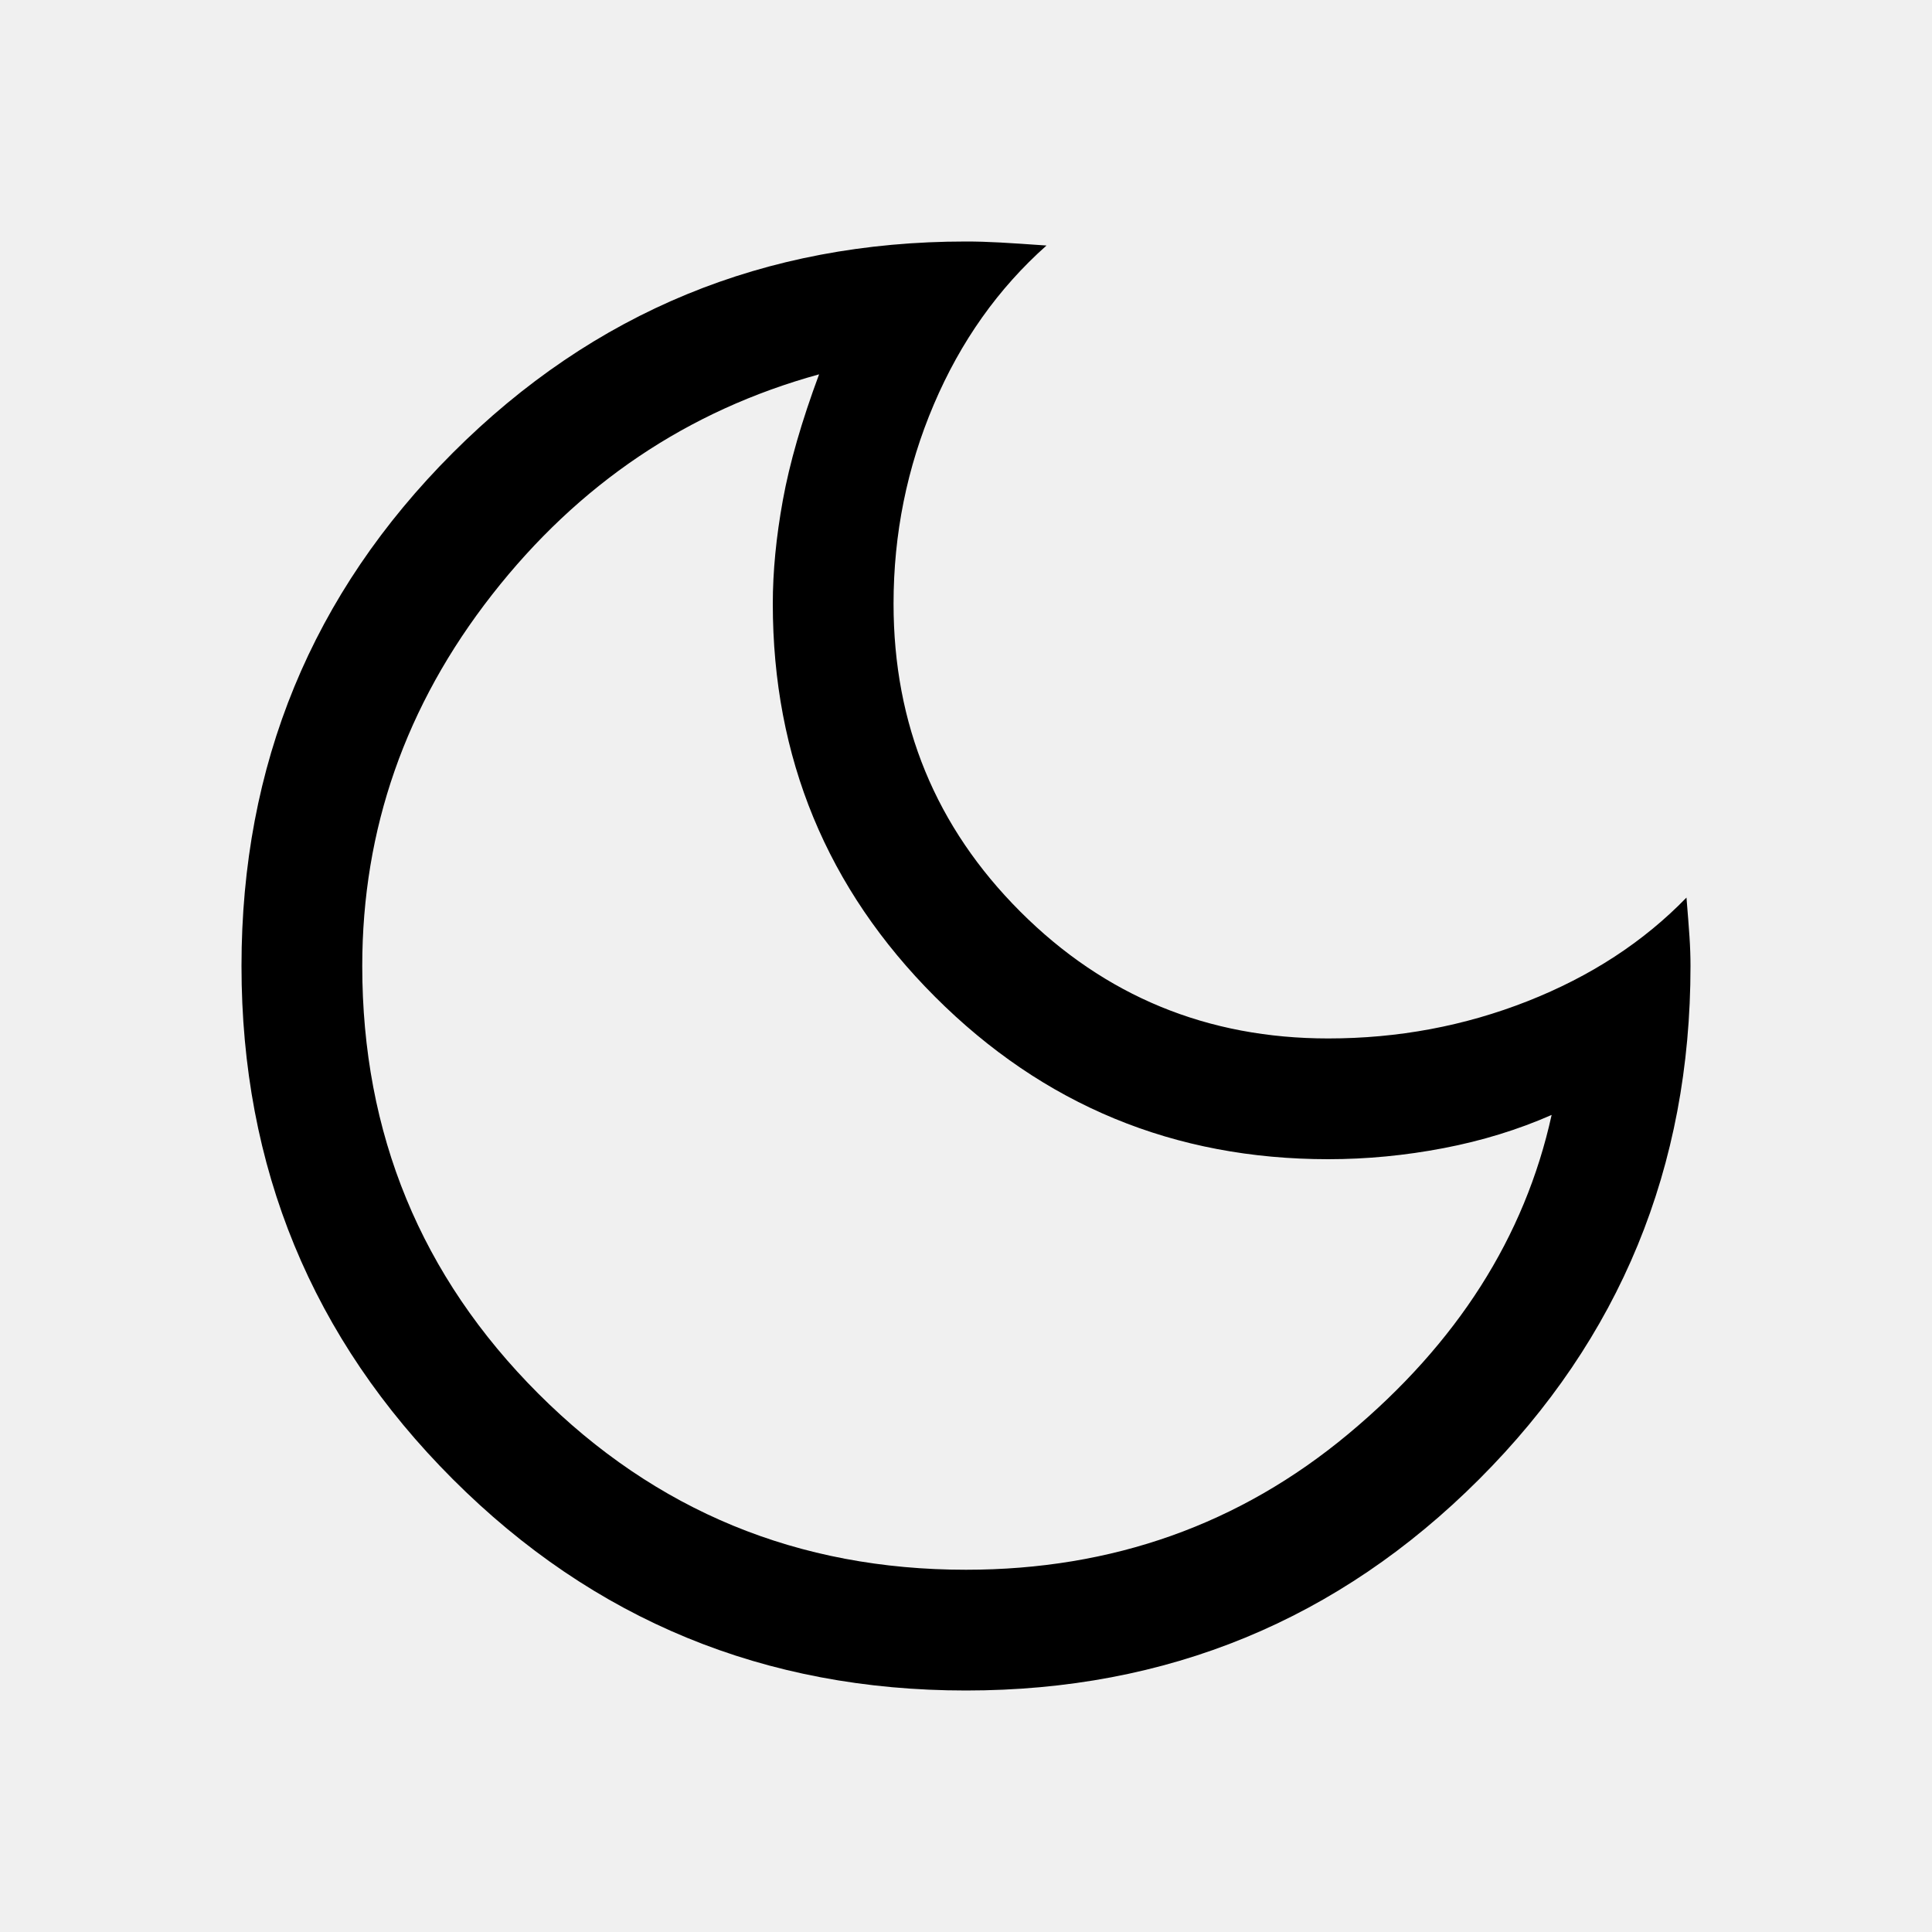
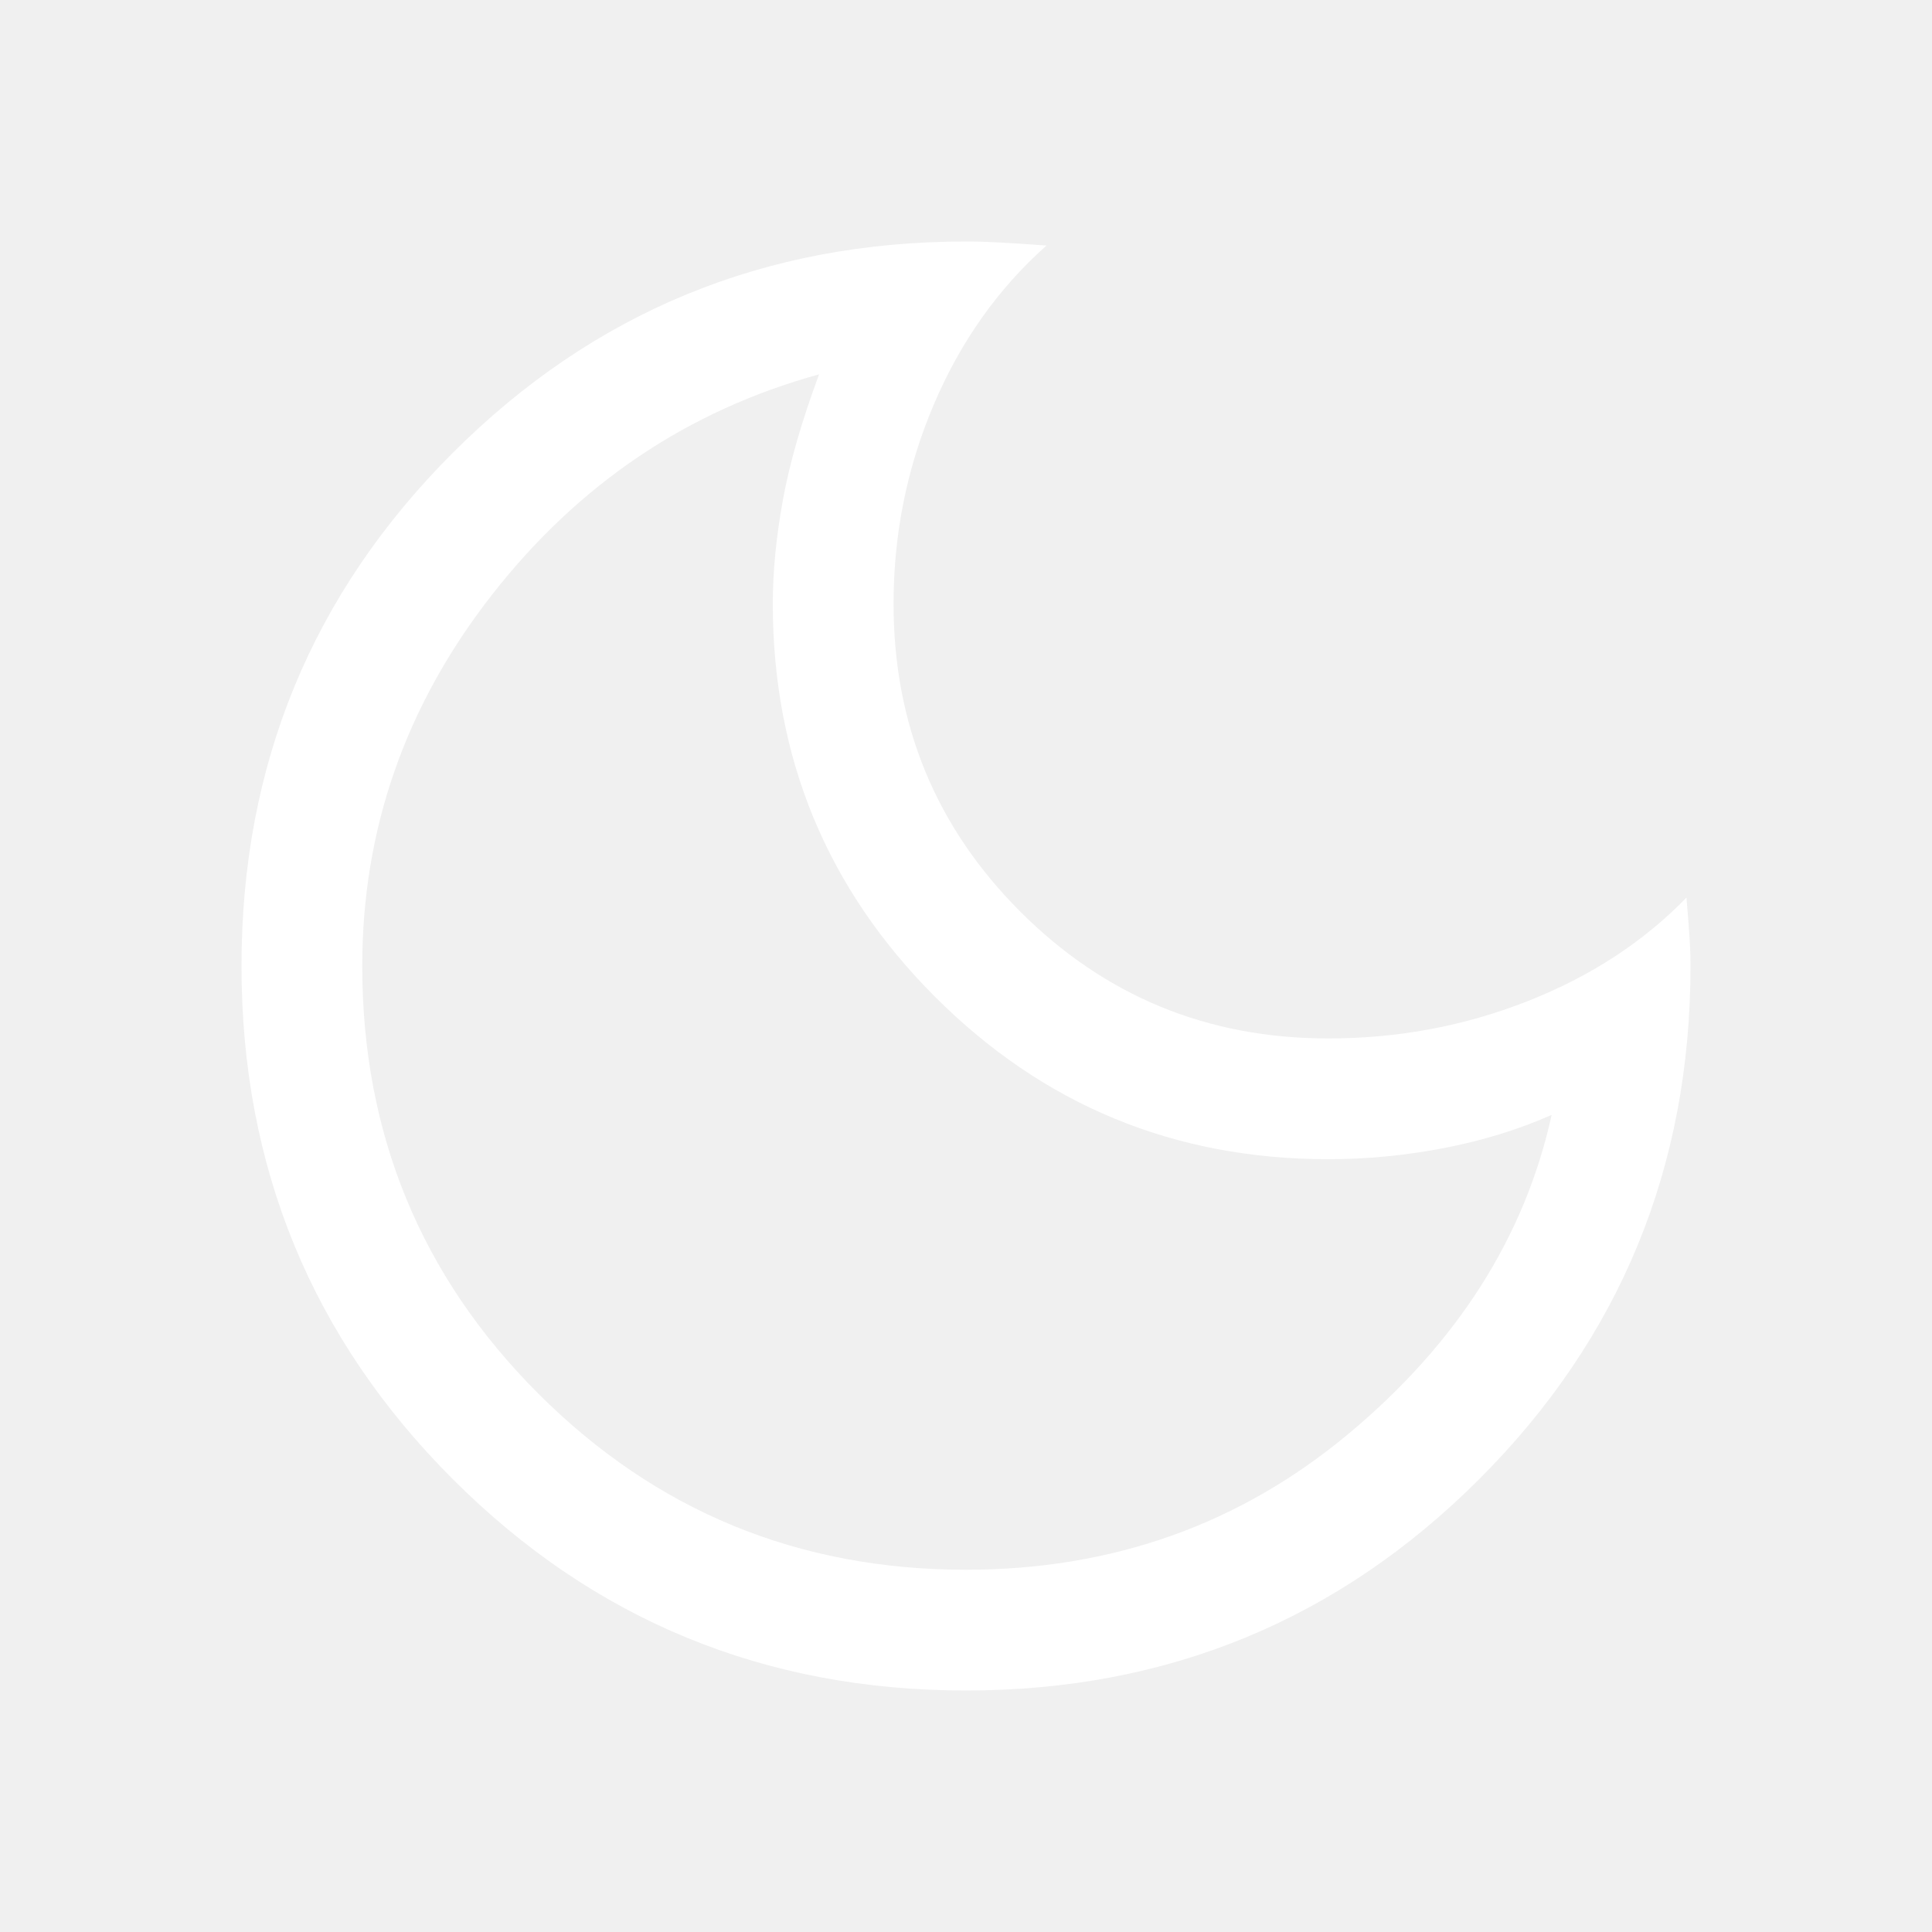
- <svg xmlns="http://www.w3.org/2000/svg" height="48" viewBox="0 96 960 960" width="48">
+ <svg xmlns="http://www.w3.org/2000/svg" height="48" fill="#FFFFFF" viewBox="0 96 960 960" width="48">
  <path d="M480 936q-150 0-255-105T120 576q0-150 105-255t255-105q8 0 17 .5t23 1.5q-36 32-56 79t-20 99q0 90 63 153t153 63q52 0 99-18.5t79-51.5q1 12 1.5 19.5t.5 14.5q0 150-105 255T480 936Zm0-60q109 0 190-67.5T771 650q-25 11-53.667 16.5Q688.667 672 660 672q-114.689 0-195.345-80.655Q384 510.689 384 396q0-24 5-51.5t18-62.5q-98 27-162.5 109.5T180 576q0 125 87.5 212.5T480 876Zm-4-297Z" />
</svg>
